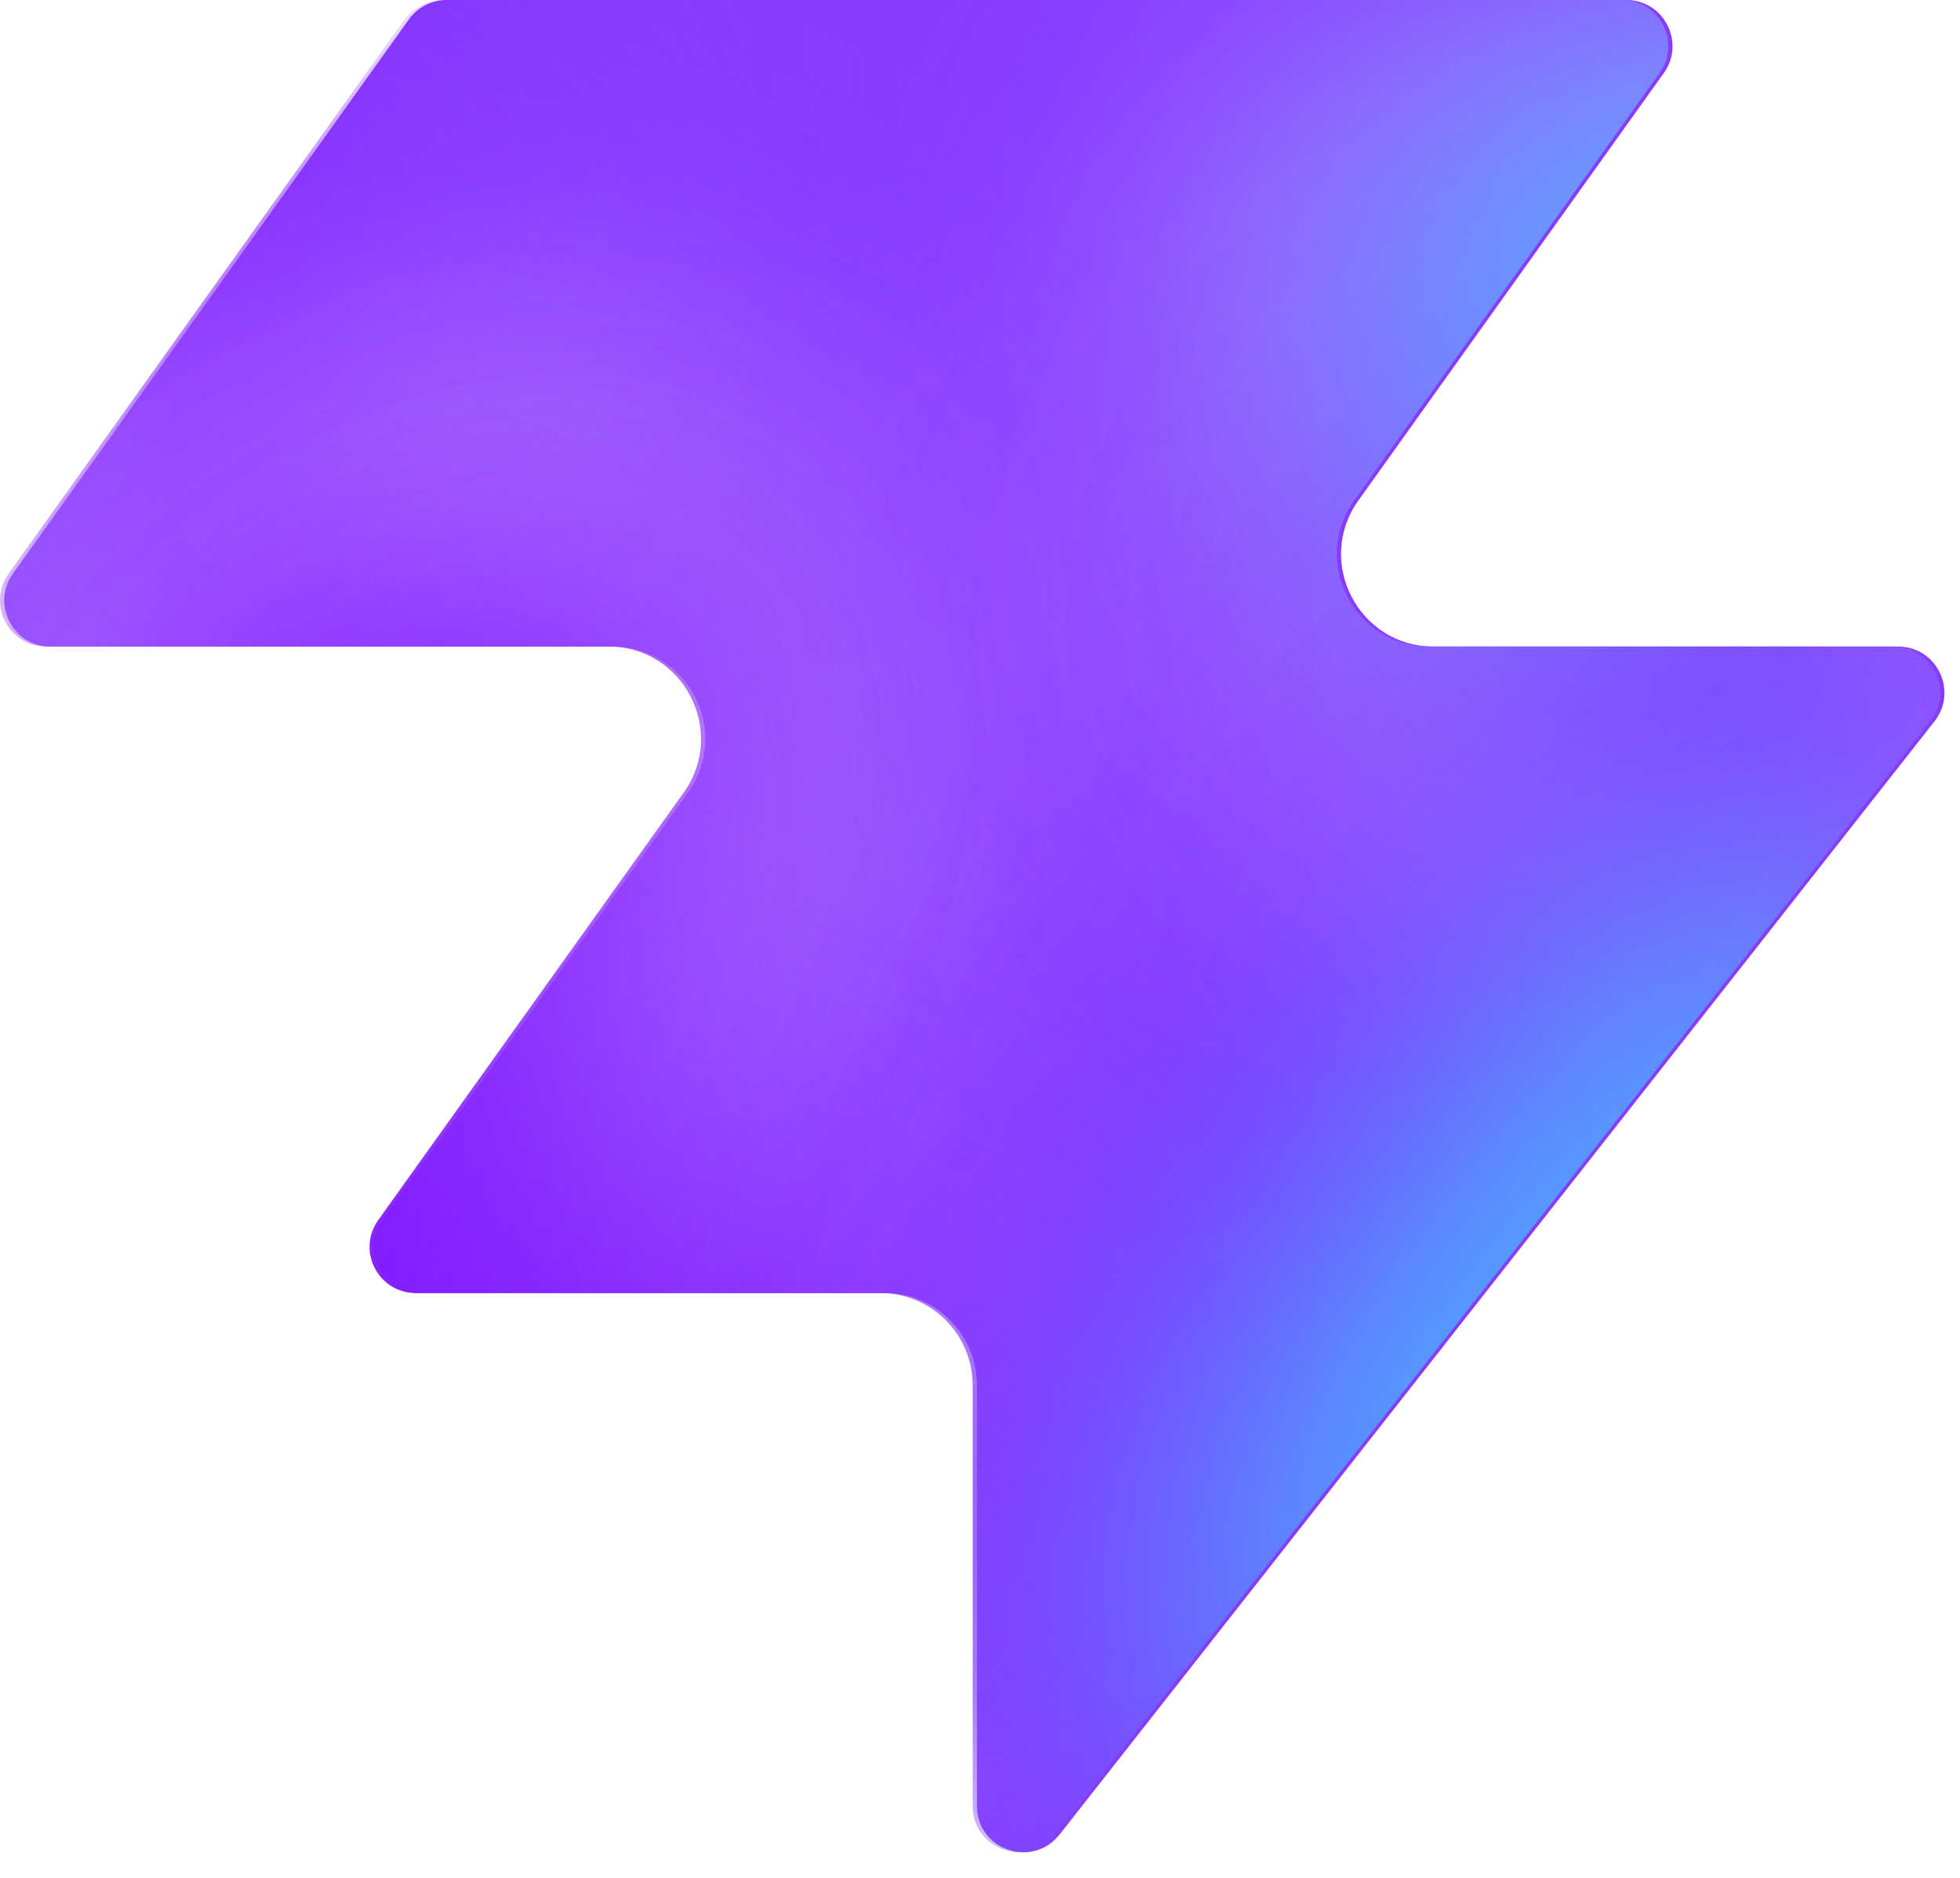
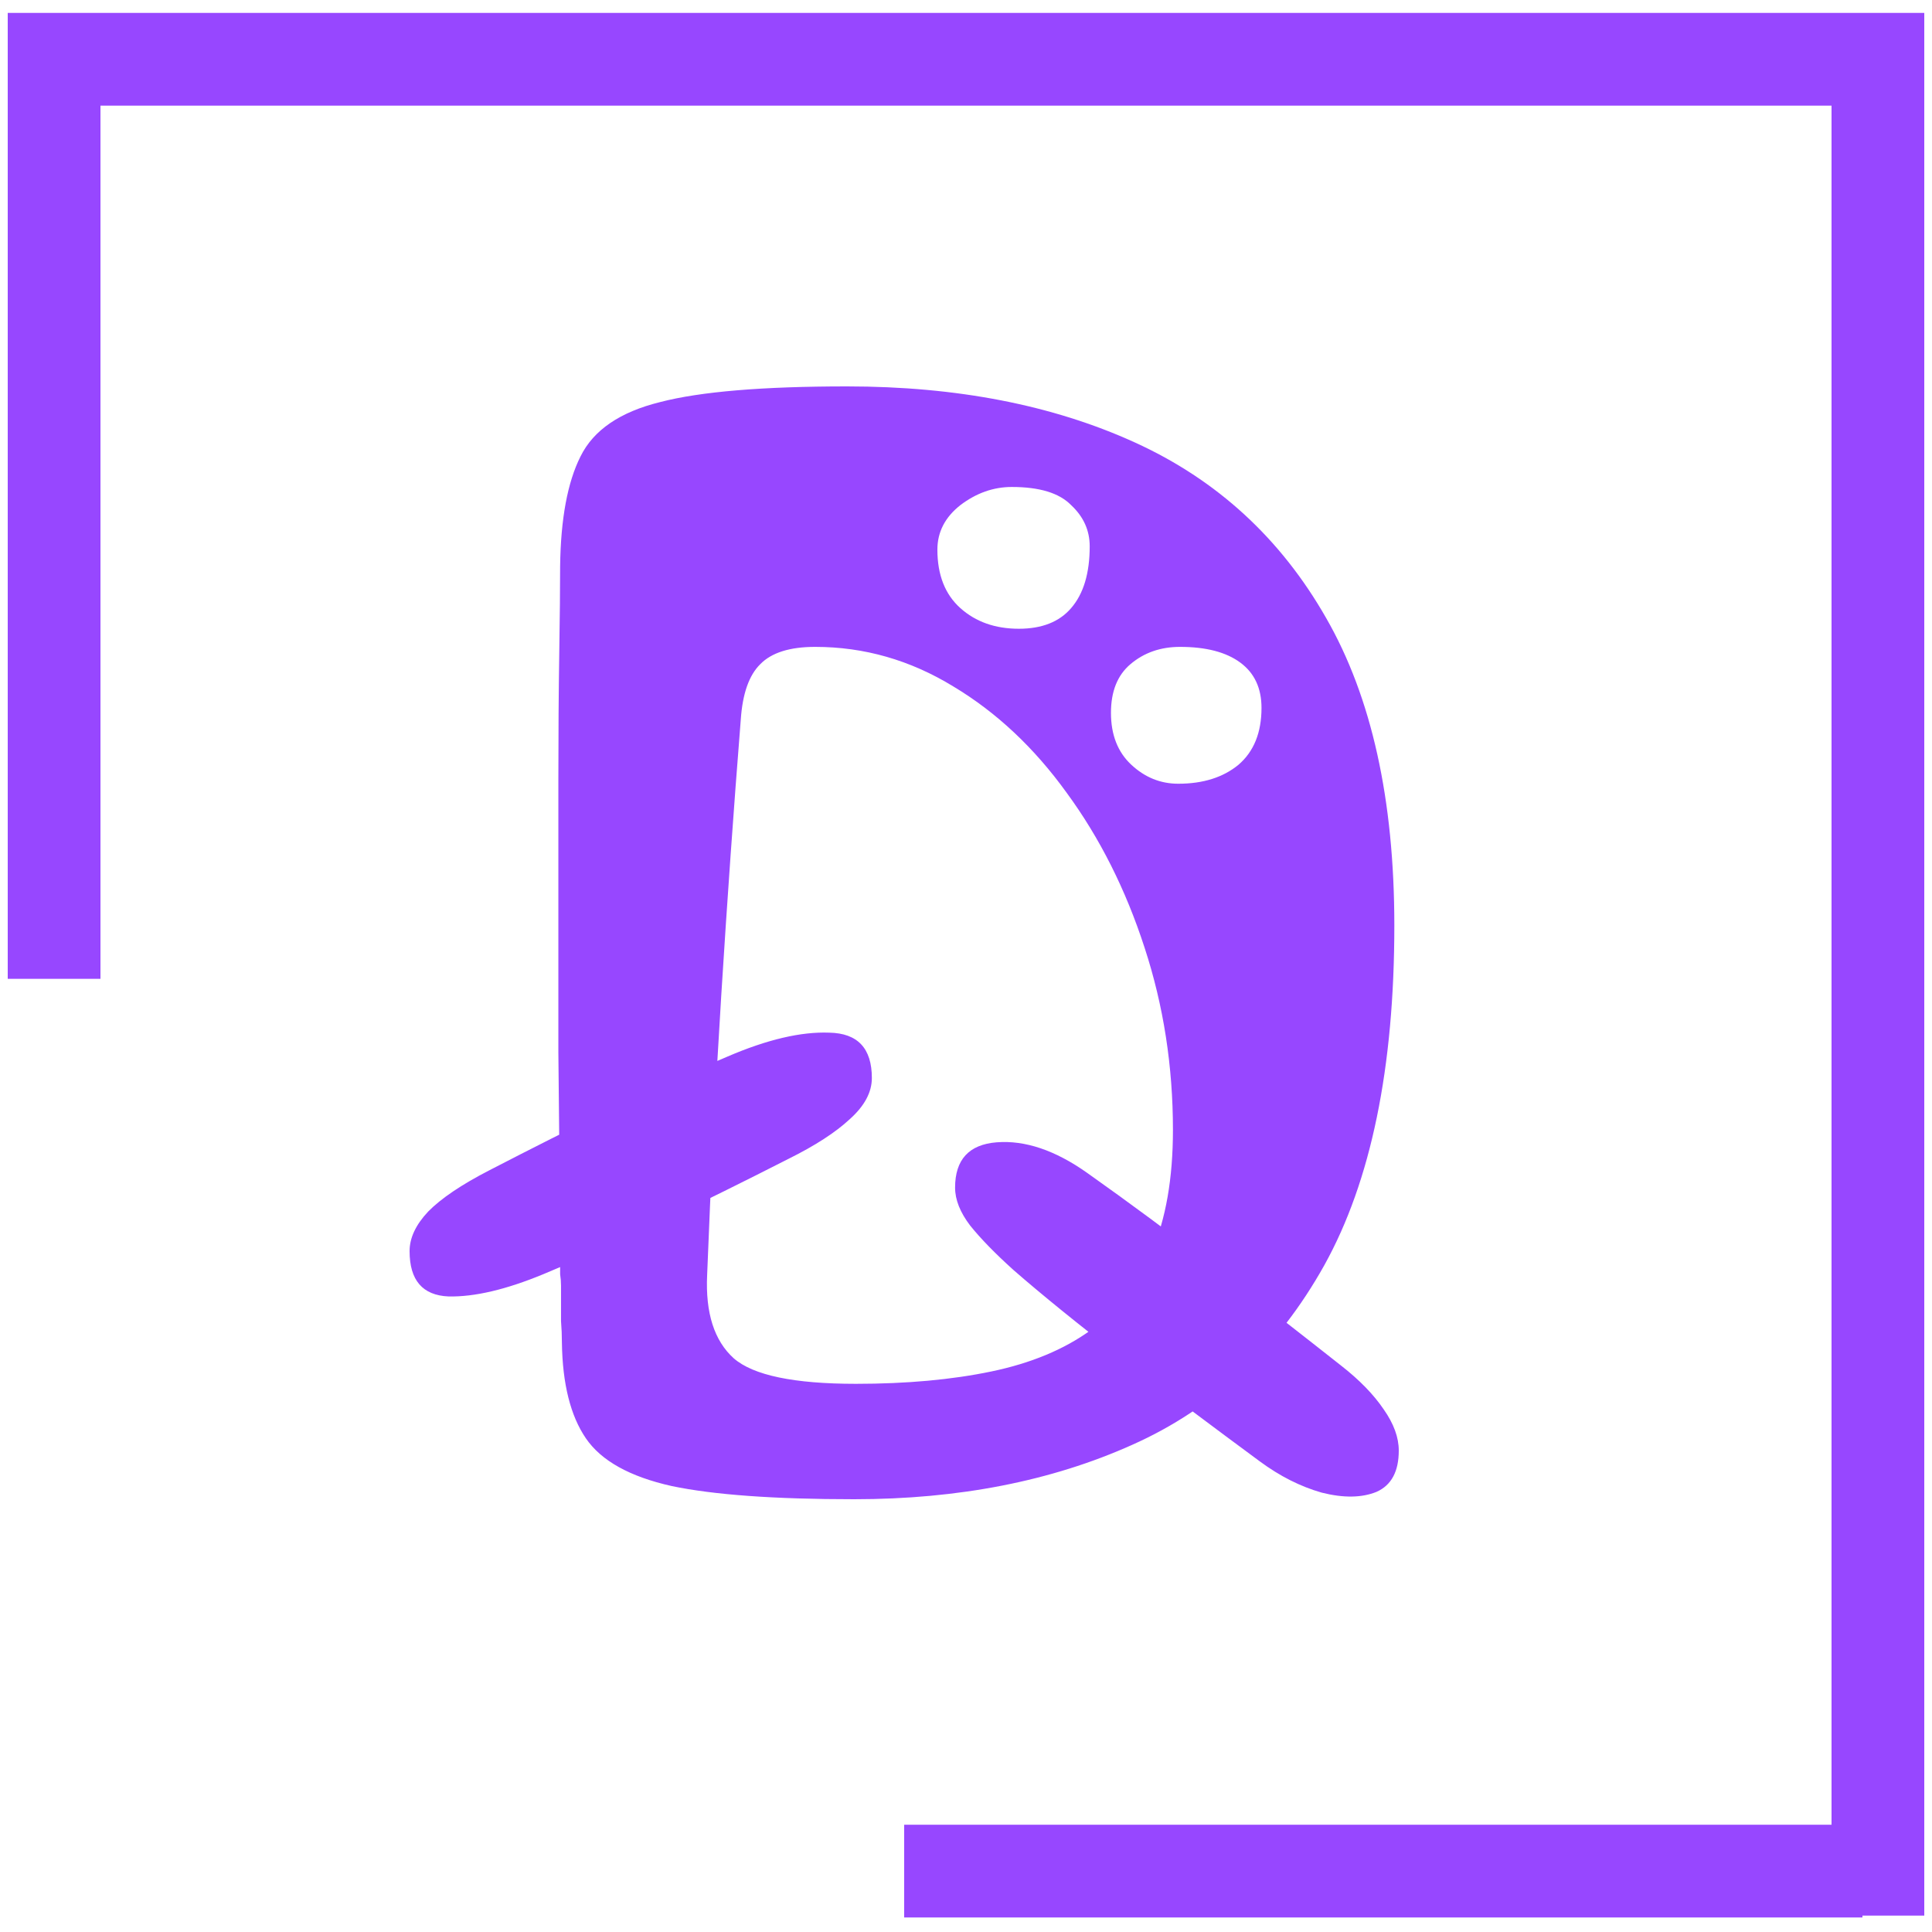
- <svg xmlns="http://www.w3.org/2000/svg" width="48" height="46" fill="none" viewBox="0 0 48 46">
-   <path fill="#863bff" d="M25.946 44.938c-.664.845-2.021.375-2.021-.698V33.937a2.26 2.26 0 0 0-2.262-2.262H10.287c-.92 0-1.456-1.04-.92-1.788l7.48-10.471c1.07-1.497 0-3.578-1.842-3.578H1.237c-.92 0-1.456-1.04-.92-1.788L10.013.474c.214-.297.556-.474.92-.474h28.894c.92 0 1.456 1.04.92 1.788l-7.48 10.471c-1.07 1.498 0 3.579 1.842 3.579h11.377c.943 0 1.473 1.088.89 1.83L25.947 44.94z" style="fill:#863bff;fill:color(display-p3 .525 .23 1);fill-opacity:1" />
-   <mask id="a" width="48" height="46" x="0" y="0" maskUnits="userSpaceOnUse" style="mask-type:alpha">
-     <path fill="#000" d="M25.842 44.938c-.664.844-2.021.375-2.021-.698V33.937a2.26 2.26 0 0 0-2.262-2.262H10.183c-.92 0-1.456-1.04-.92-1.788l7.48-10.471c1.07-1.498 0-3.579-1.842-3.579H1.133c-.92 0-1.456-1.04-.92-1.787L9.91.473c.214-.297.556-.474.92-.474h28.894c.92 0 1.456 1.04.92 1.788l-7.48 10.471c-1.07 1.498 0 3.578 1.842 3.578h11.377c.943 0 1.473 1.088.89 1.832L25.843 44.94z" style="fill:#000;fill-opacity:1" />
-   </mask>
-   <g mask="url(#a)">
-     <g filter="url(#b)">
-       <ellipse cx="5.508" cy="14.704" fill="#ede6ff" rx="5.508" ry="14.704" style="fill:#ede6ff;fill:color(display-p3 .927 .903 1);fill-opacity:1" transform="matrix(.00324 1 1 -.00324 -4.47 31.516)" />
-     </g>
-     <g filter="url(#c)">
-       <ellipse cx="10.399" cy="29.851" fill="#ede6ff" rx="10.399" ry="29.851" style="fill:#ede6ff;fill:color(display-p3 .927 .903 1);fill-opacity:1" transform="matrix(.00324 1 1 -.00324 -39.328 7.883)" />
-     </g>
-     <g filter="url(#d)">
-       <ellipse cx="5.508" cy="30.487" fill="#7e14ff" rx="5.508" ry="30.487" style="fill:#7e14ff;fill:color(display-p3 .492 .077 1);fill-opacity:1" transform="rotate(89.814 -25.913 -14.639)scale(1 -1)" />
-     </g>
-     <g filter="url(#e)">
-       <ellipse cx="5.508" cy="30.599" fill="#7e14ff" rx="5.508" ry="30.599" style="fill:#7e14ff;fill:color(display-p3 .492 .077 1);fill-opacity:1" transform="rotate(89.814 -32.644 -3.334)scale(1 -1)" />
-     </g>
-     <g filter="url(#f)">
-       <ellipse cx="5.508" cy="30.599" fill="#7e14ff" rx="5.508" ry="30.599" style="fill:#7e14ff;fill:color(display-p3 .492 .077 1);fill-opacity:1" transform="matrix(.00324 1 1 -.00324 -34.34 30.47)" />
-     </g>
-     <g filter="url(#g)">
-       <ellipse cx="14.072" cy="22.078" fill="#ede6ff" rx="14.072" ry="22.078" style="fill:#ede6ff;fill:color(display-p3 .927 .903 1);fill-opacity:1" transform="rotate(93.35 24.506 48.493)scale(-1 1)" />
-     </g>
-     <g filter="url(#h)">
-       <ellipse cx="3.47" cy="21.501" fill="#7e14ff" rx="3.47" ry="21.501" style="fill:#7e14ff;fill:color(display-p3 .492 .077 1);fill-opacity:1" transform="rotate(89.009 28.708 47.59)scale(-1 1)" />
-     </g>
-     <g filter="url(#i)">
-       <ellipse cx="3.47" cy="21.501" fill="#7e14ff" rx="3.47" ry="21.501" style="fill:#7e14ff;fill:color(display-p3 .492 .077 1);fill-opacity:1" transform="rotate(89.009 28.708 47.59)scale(-1 1)" />
-     </g>
-     <g filter="url(#j)">
-       <ellipse cx=".387" cy="8.972" fill="#7e14ff" rx="4.407" ry="29.108" style="fill:#7e14ff;fill:color(display-p3 .492 .077 1);fill-opacity:1" transform="rotate(39.51 .387 8.972)" />
-     </g>
-     <g filter="url(#k)">
-       <ellipse cx="47.523" cy="-6.092" fill="#7e14ff" rx="4.407" ry="29.108" style="fill:#7e14ff;fill:color(display-p3 .492 .077 1);fill-opacity:1" transform="rotate(37.892 47.523 -6.092)" />
-     </g>
-     <g filter="url(#l)">
-       <ellipse cx="41.412" cy="6.333" fill="#47bfff" rx="5.971" ry="9.665" style="fill:#47bfff;fill:color(display-p3 .28 .748 1);fill-opacity:1" transform="rotate(37.892 41.412 6.333)" />
-     </g>
-     <g filter="url(#m)">
-       <ellipse cx="-1.879" cy="38.332" fill="#7e14ff" rx="4.407" ry="29.108" style="fill:#7e14ff;fill:color(display-p3 .492 .077 1);fill-opacity:1" transform="rotate(37.892 -1.88 38.332)" />
-     </g>
-     <g filter="url(#n)">
-       <ellipse cx="-1.879" cy="38.332" fill="#7e14ff" rx="4.407" ry="29.108" style="fill:#7e14ff;fill:color(display-p3 .492 .077 1);fill-opacity:1" transform="rotate(37.892 -1.88 38.332)" />
-     </g>
-     <g filter="url(#o)">
-       <ellipse cx="35.651" cy="29.907" fill="#7e14ff" rx="4.407" ry="29.108" style="fill:#7e14ff;fill:color(display-p3 .492 .077 1);fill-opacity:1" transform="rotate(37.892 35.651 29.907)" />
-     </g>
-     <g filter="url(#p)">
-       <ellipse cx="38.418" cy="32.4" fill="#47bfff" rx="5.971" ry="15.297" style="fill:#47bfff;fill:color(display-p3 .28 .748 1);fill-opacity:1" transform="rotate(37.892 38.418 32.4)" />
-     </g>
-   </g>
-   <defs>
-     <filter id="b" width="60.045" height="41.654" x="-19.77" y="16.149" color-interpolation-filters="sRGB" filterUnits="userSpaceOnUse">
-       <feFlood flood-opacity="0" result="BackgroundImageFix" />
-       <feBlend in="SourceGraphic" in2="BackgroundImageFix" result="shape" />
-       <feGaussianBlur result="effect1_foregroundBlur_2002_17158" stdDeviation="7.659" />
-     </filter>
-     <filter id="c" width="90.34" height="51.437" x="-54.613" y="-7.533" color-interpolation-filters="sRGB" filterUnits="userSpaceOnUse">
-       <feFlood flood-opacity="0" result="BackgroundImageFix" />
-       <feBlend in="SourceGraphic" in2="BackgroundImageFix" result="shape" />
-       <feGaussianBlur result="effect1_foregroundBlur_2002_17158" stdDeviation="7.659" />
-     </filter>
-     <filter id="d" width="79.355" height="29.4" x="-49.64" y="2.03" color-interpolation-filters="sRGB" filterUnits="userSpaceOnUse">
-       <feFlood flood-opacity="0" result="BackgroundImageFix" />
-       <feBlend in="SourceGraphic" in2="BackgroundImageFix" result="shape" />
-       <feGaussianBlur result="effect1_foregroundBlur_2002_17158" stdDeviation="4.596" />
-     </filter>
-     <filter id="e" width="79.579" height="29.4" x="-45.045" y="20.029" color-interpolation-filters="sRGB" filterUnits="userSpaceOnUse">
-       <feFlood flood-opacity="0" result="BackgroundImageFix" />
-       <feBlend in="SourceGraphic" in2="BackgroundImageFix" result="shape" />
-       <feGaussianBlur result="effect1_foregroundBlur_2002_17158" stdDeviation="4.596" />
-     </filter>
-     <filter id="f" width="79.579" height="29.4" x="-43.513" y="21.178" color-interpolation-filters="sRGB" filterUnits="userSpaceOnUse">
-       <feFlood flood-opacity="0" result="BackgroundImageFix" />
-       <feBlend in="SourceGraphic" in2="BackgroundImageFix" result="shape" />
-       <feGaussianBlur result="effect1_foregroundBlur_2002_17158" stdDeviation="4.596" />
-     </filter>
-     <filter id="g" width="74.749" height="58.852" x="15.756" y="-17.901" color-interpolation-filters="sRGB" filterUnits="userSpaceOnUse">
-       <feFlood flood-opacity="0" result="BackgroundImageFix" />
-       <feBlend in="SourceGraphic" in2="BackgroundImageFix" result="shape" />
-       <feGaussianBlur result="effect1_foregroundBlur_2002_17158" stdDeviation="7.659" />
-     </filter>
-     <filter id="h" width="61.377" height="25.362" x="23.548" y="2.284" color-interpolation-filters="sRGB" filterUnits="userSpaceOnUse">
-       <feFlood flood-opacity="0" result="BackgroundImageFix" />
-       <feBlend in="SourceGraphic" in2="BackgroundImageFix" result="shape" />
-       <feGaussianBlur result="effect1_foregroundBlur_2002_17158" stdDeviation="4.596" />
-     </filter>
-     <filter id="i" width="61.377" height="25.362" x="23.548" y="2.284" color-interpolation-filters="sRGB" filterUnits="userSpaceOnUse">
-       <feFlood flood-opacity="0" result="BackgroundImageFix" />
-       <feBlend in="SourceGraphic" in2="BackgroundImageFix" result="shape" />
-       <feGaussianBlur result="effect1_foregroundBlur_2002_17158" stdDeviation="4.596" />
-     </filter>
-     <filter id="j" width="56.045" height="63.649" x="-27.636" y="-22.853" color-interpolation-filters="sRGB" filterUnits="userSpaceOnUse">
-       <feFlood flood-opacity="0" result="BackgroundImageFix" />
-       <feBlend in="SourceGraphic" in2="BackgroundImageFix" result="shape" />
-       <feGaussianBlur result="effect1_foregroundBlur_2002_17158" stdDeviation="4.596" />
-     </filter>
-     <filter id="k" width="54.814" height="64.646" x="20.116" y="-38.415" color-interpolation-filters="sRGB" filterUnits="userSpaceOnUse">
-       <feFlood flood-opacity="0" result="BackgroundImageFix" />
-       <feBlend in="SourceGraphic" in2="BackgroundImageFix" result="shape" />
-       <feGaussianBlur result="effect1_foregroundBlur_2002_17158" stdDeviation="4.596" />
-     </filter>
-     <filter id="l" width="33.541" height="35.313" x="24.641" y="-11.323" color-interpolation-filters="sRGB" filterUnits="userSpaceOnUse">
-       <feFlood flood-opacity="0" result="BackgroundImageFix" />
-       <feBlend in="SourceGraphic" in2="BackgroundImageFix" result="shape" />
-       <feGaussianBlur result="effect1_foregroundBlur_2002_17158" stdDeviation="4.596" />
-     </filter>
-     <filter id="m" width="54.814" height="64.646" x="-29.286" y="6.009" color-interpolation-filters="sRGB" filterUnits="userSpaceOnUse">
-       <feFlood flood-opacity="0" result="BackgroundImageFix" />
-       <feBlend in="SourceGraphic" in2="BackgroundImageFix" result="shape" />
-       <feGaussianBlur result="effect1_foregroundBlur_2002_17158" stdDeviation="4.596" />
-     </filter>
-     <filter id="n" width="54.814" height="64.646" x="-29.286" y="6.009" color-interpolation-filters="sRGB" filterUnits="userSpaceOnUse">
-       <feFlood flood-opacity="0" result="BackgroundImageFix" />
-       <feBlend in="SourceGraphic" in2="BackgroundImageFix" result="shape" />
-       <feGaussianBlur result="effect1_foregroundBlur_2002_17158" stdDeviation="4.596" />
-     </filter>
-     <filter id="o" width="54.814" height="64.646" x="8.244" y="-2.416" color-interpolation-filters="sRGB" filterUnits="userSpaceOnUse">
-       <feFlood flood-opacity="0" result="BackgroundImageFix" />
-       <feBlend in="SourceGraphic" in2="BackgroundImageFix" result="shape" />
-       <feGaussianBlur result="effect1_foregroundBlur_2002_17158" stdDeviation="4.596" />
-     </filter>
-     <filter id="p" width="39.409" height="43.623" x="18.713" y="10.588" color-interpolation-filters="sRGB" filterUnits="userSpaceOnUse">
-       <feFlood flood-opacity="0" result="BackgroundImageFix" />
-       <feBlend in="SourceGraphic" in2="BackgroundImageFix" result="shape" />
-       <feGaussianBlur result="effect1_foregroundBlur_2002_17158" stdDeviation="4.596" />
-     </filter>
-   </defs>
+ <svg xmlns="http://www.w3.org/2000/svg" width="36" height="36" viewBox="0 0 124 125" fill="none" class="max-sm:w-7 max-sm:h-7">
+   <line y1="3.835" x2="124" y2="3.835" stroke="#9747ff" stroke-width="6" />
+   <line x1="121" y1="1" x2="121" y2="123.939" stroke="#9747ff" stroke-width="6" />
+   <line x1="120" y1="121.06" x2="58" y2="121.06" stroke="#9747ff" stroke-width="6" />
+   <path d="M3 2.33L3 31.92L3 63.33" stroke="#9747ff" stroke-width="6" />
+   <path d="M35.855 86.867C35.855 86.404 35.836 85.942 35.798 85.48C35.798 84.982 35.798 84.449 35.798 83.88C35.798 83.631 35.798 83.4 35.798 83.187C35.798 82.938 35.779 82.689 35.74 82.44C35.74 82.191 35.74 81.942 35.74 81.693C35.74 81.409 35.74 81.142 35.74 80.893C35.74 80.609 35.74 80.342 35.74 80.093C35.74 79.809 35.74 79.542 35.74 79.293C35.702 75.809 35.664 72.076 35.626 68.093C35.626 64.111 35.626 60.556 35.626 57.427C35.626 56.822 35.626 56.253 35.626 55.72C35.626 55.151 35.626 54.582 35.626 54.013C35.626 53.587 35.626 53.178 35.626 52.787C35.626 52.36 35.626 51.951 35.626 51.56C35.626 51.169 35.626 50.778 35.626 50.387C35.626 47.436 35.645 44.751 35.683 42.333C35.721 39.916 35.74 38.013 35.74 36.627C35.779 33.569 36.218 31.204 37.058 29.533C37.898 27.827 39.617 26.653 42.215 26.013C44.812 25.338 48.842 25 54.304 25C61.409 25 67.616 26.209 72.926 28.627C78.235 31.044 82.361 34.831 85.302 39.987C88.243 45.107 89.713 51.738 89.713 59.88C89.713 69.089 88.205 76.413 85.187 81.853C82.169 87.258 78.025 91.133 72.754 93.48C67.521 95.827 61.524 97 54.763 97C49.606 97 45.672 96.716 42.96 96.147C40.248 95.542 38.395 94.511 37.402 93.053C36.409 91.596 35.893 89.533 35.855 86.867ZM45.252 82.493C45.137 84.947 45.71 86.742 46.971 87.88C48.231 88.982 50.867 89.533 54.877 89.533C58.162 89.533 61.084 89.267 63.644 88.733C66.203 88.2 68.342 87.311 70.061 86.067C71.818 84.787 73.136 83.098 74.014 81C74.931 78.867 75.389 76.236 75.389 73.107C75.389 68.982 74.778 65.053 73.556 61.32C72.334 57.551 70.653 54.209 68.514 51.293C66.413 48.378 63.968 46.084 61.18 44.413C58.392 42.707 55.412 41.853 52.242 41.853C50.599 41.853 49.415 42.227 48.689 42.973C47.964 43.684 47.543 44.876 47.429 46.547C46.971 52.307 46.55 58.244 46.168 64.36C45.786 70.476 45.481 76.52 45.252 82.493ZM75.733 50.707C77.338 50.707 78.636 50.298 79.629 49.48C80.623 48.627 81.119 47.4 81.119 45.8C81.119 44.52 80.661 43.542 79.744 42.867C78.827 42.191 77.528 41.853 75.848 41.853C74.587 41.853 73.518 42.227 72.639 42.973C71.799 43.684 71.379 44.733 71.379 46.12C71.379 47.542 71.818 48.662 72.697 49.48C73.575 50.298 74.587 50.707 75.733 50.707ZM80.088 56.253C80.088 56.289 80.088 56.307 80.088 56.307C80.088 56.271 80.088 56.253 80.088 56.253ZM65.42 40.68C66.91 40.68 68.036 40.236 68.8 39.347C69.603 38.422 70.004 37.089 70.004 35.347C70.004 34.316 69.603 33.427 68.8 32.68C68.036 31.898 66.757 31.507 64.962 31.507C63.777 31.507 62.67 31.898 61.638 32.68C60.645 33.462 60.149 34.422 60.149 35.56C60.149 37.196 60.645 38.458 61.638 39.347C62.632 40.236 63.892 40.68 65.42 40.68ZM40.897 46.867C41.241 46.796 41.604 46.76 41.986 46.76C42.406 46.76 42.845 46.796 43.303 46.867C43.953 46.902 44.43 47.204 44.736 47.773C45.08 48.307 45.252 49.356 45.252 50.92C45.252 52.413 45.041 53.391 44.621 53.853C44.239 54.28 43.609 54.547 42.73 54.653C42.425 54.689 42.119 54.724 41.814 54.76C41.546 54.76 41.26 54.76 40.954 54.76C40.687 54.724 40.401 54.689 40.095 54.653C39.369 54.547 38.815 54.262 38.433 53.8C38.09 53.338 37.918 52.342 37.918 50.813C37.918 49.249 38.147 48.236 38.605 47.773C39.102 47.311 39.866 47.009 40.897 46.867ZM31.157 75.72C33.907 74.298 36.447 73.018 38.777 71.88C41.107 70.742 43.705 69.569 46.569 68.36C49.129 67.258 51.325 66.742 53.158 66.813C54.992 66.849 55.909 67.827 55.909 69.747C55.909 70.671 55.431 71.56 54.476 72.413C53.559 73.267 52.242 74.12 50.523 74.973C47.734 76.396 45.003 77.747 42.33 79.027C39.694 80.271 37.135 81.409 34.652 82.44C32.245 83.436 30.202 83.916 28.521 83.88C26.84 83.809 26 82.831 26 80.947C26 80.093 26.401 79.24 27.203 78.387C28.044 77.533 29.361 76.644 31.157 75.72ZM69.832 75.88C72.544 77.8 75.332 79.862 78.197 82.067C81.062 84.271 83.755 86.369 86.276 88.36C87.46 89.284 88.377 90.227 89.026 91.187C89.675 92.111 90 93 90 93.853C90 95.204 89.522 96.093 88.568 96.52C87.613 96.911 86.428 96.929 85.015 96.573C83.64 96.182 82.303 95.507 81.004 94.547C78.063 92.378 75.122 90.173 72.181 87.933C69.278 85.693 66.91 83.773 65.076 82.173C63.892 81.107 62.956 80.147 62.269 79.293C61.619 78.44 61.294 77.622 61.294 76.84C61.294 75.027 62.192 74.049 63.987 73.907C65.821 73.764 67.769 74.422 69.832 75.88Z" fill="#9747ff" />
</svg>
